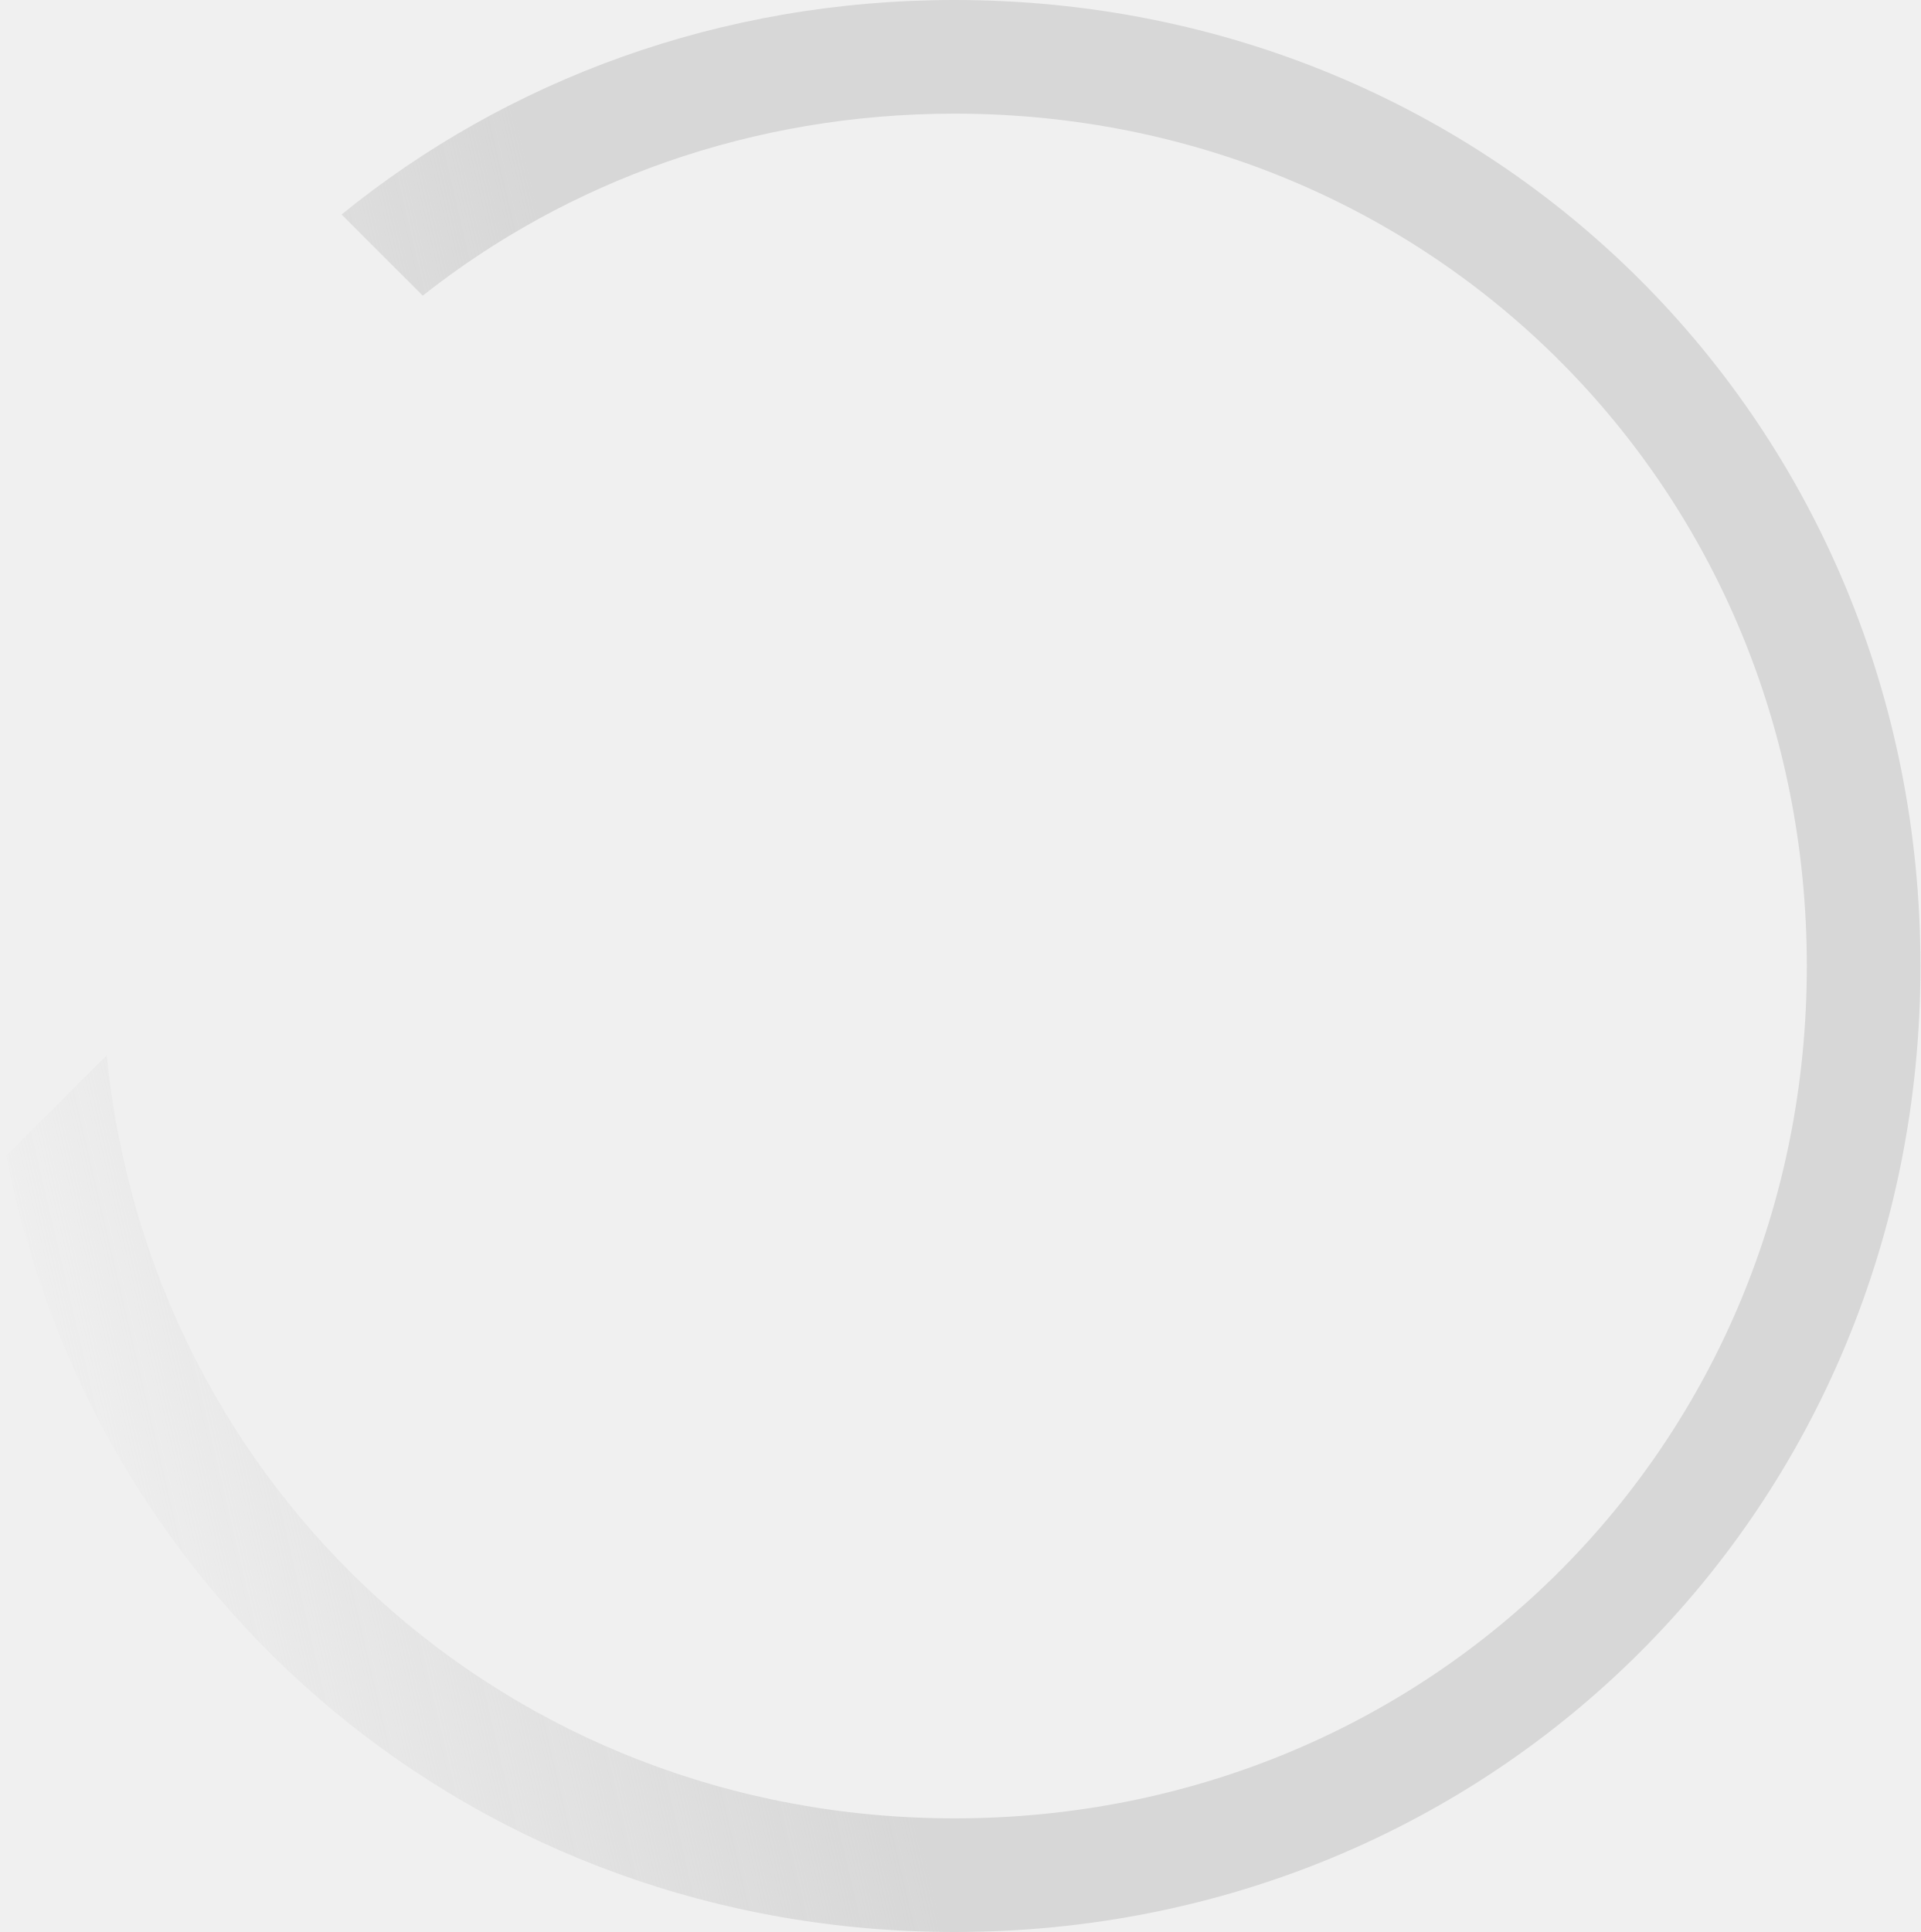
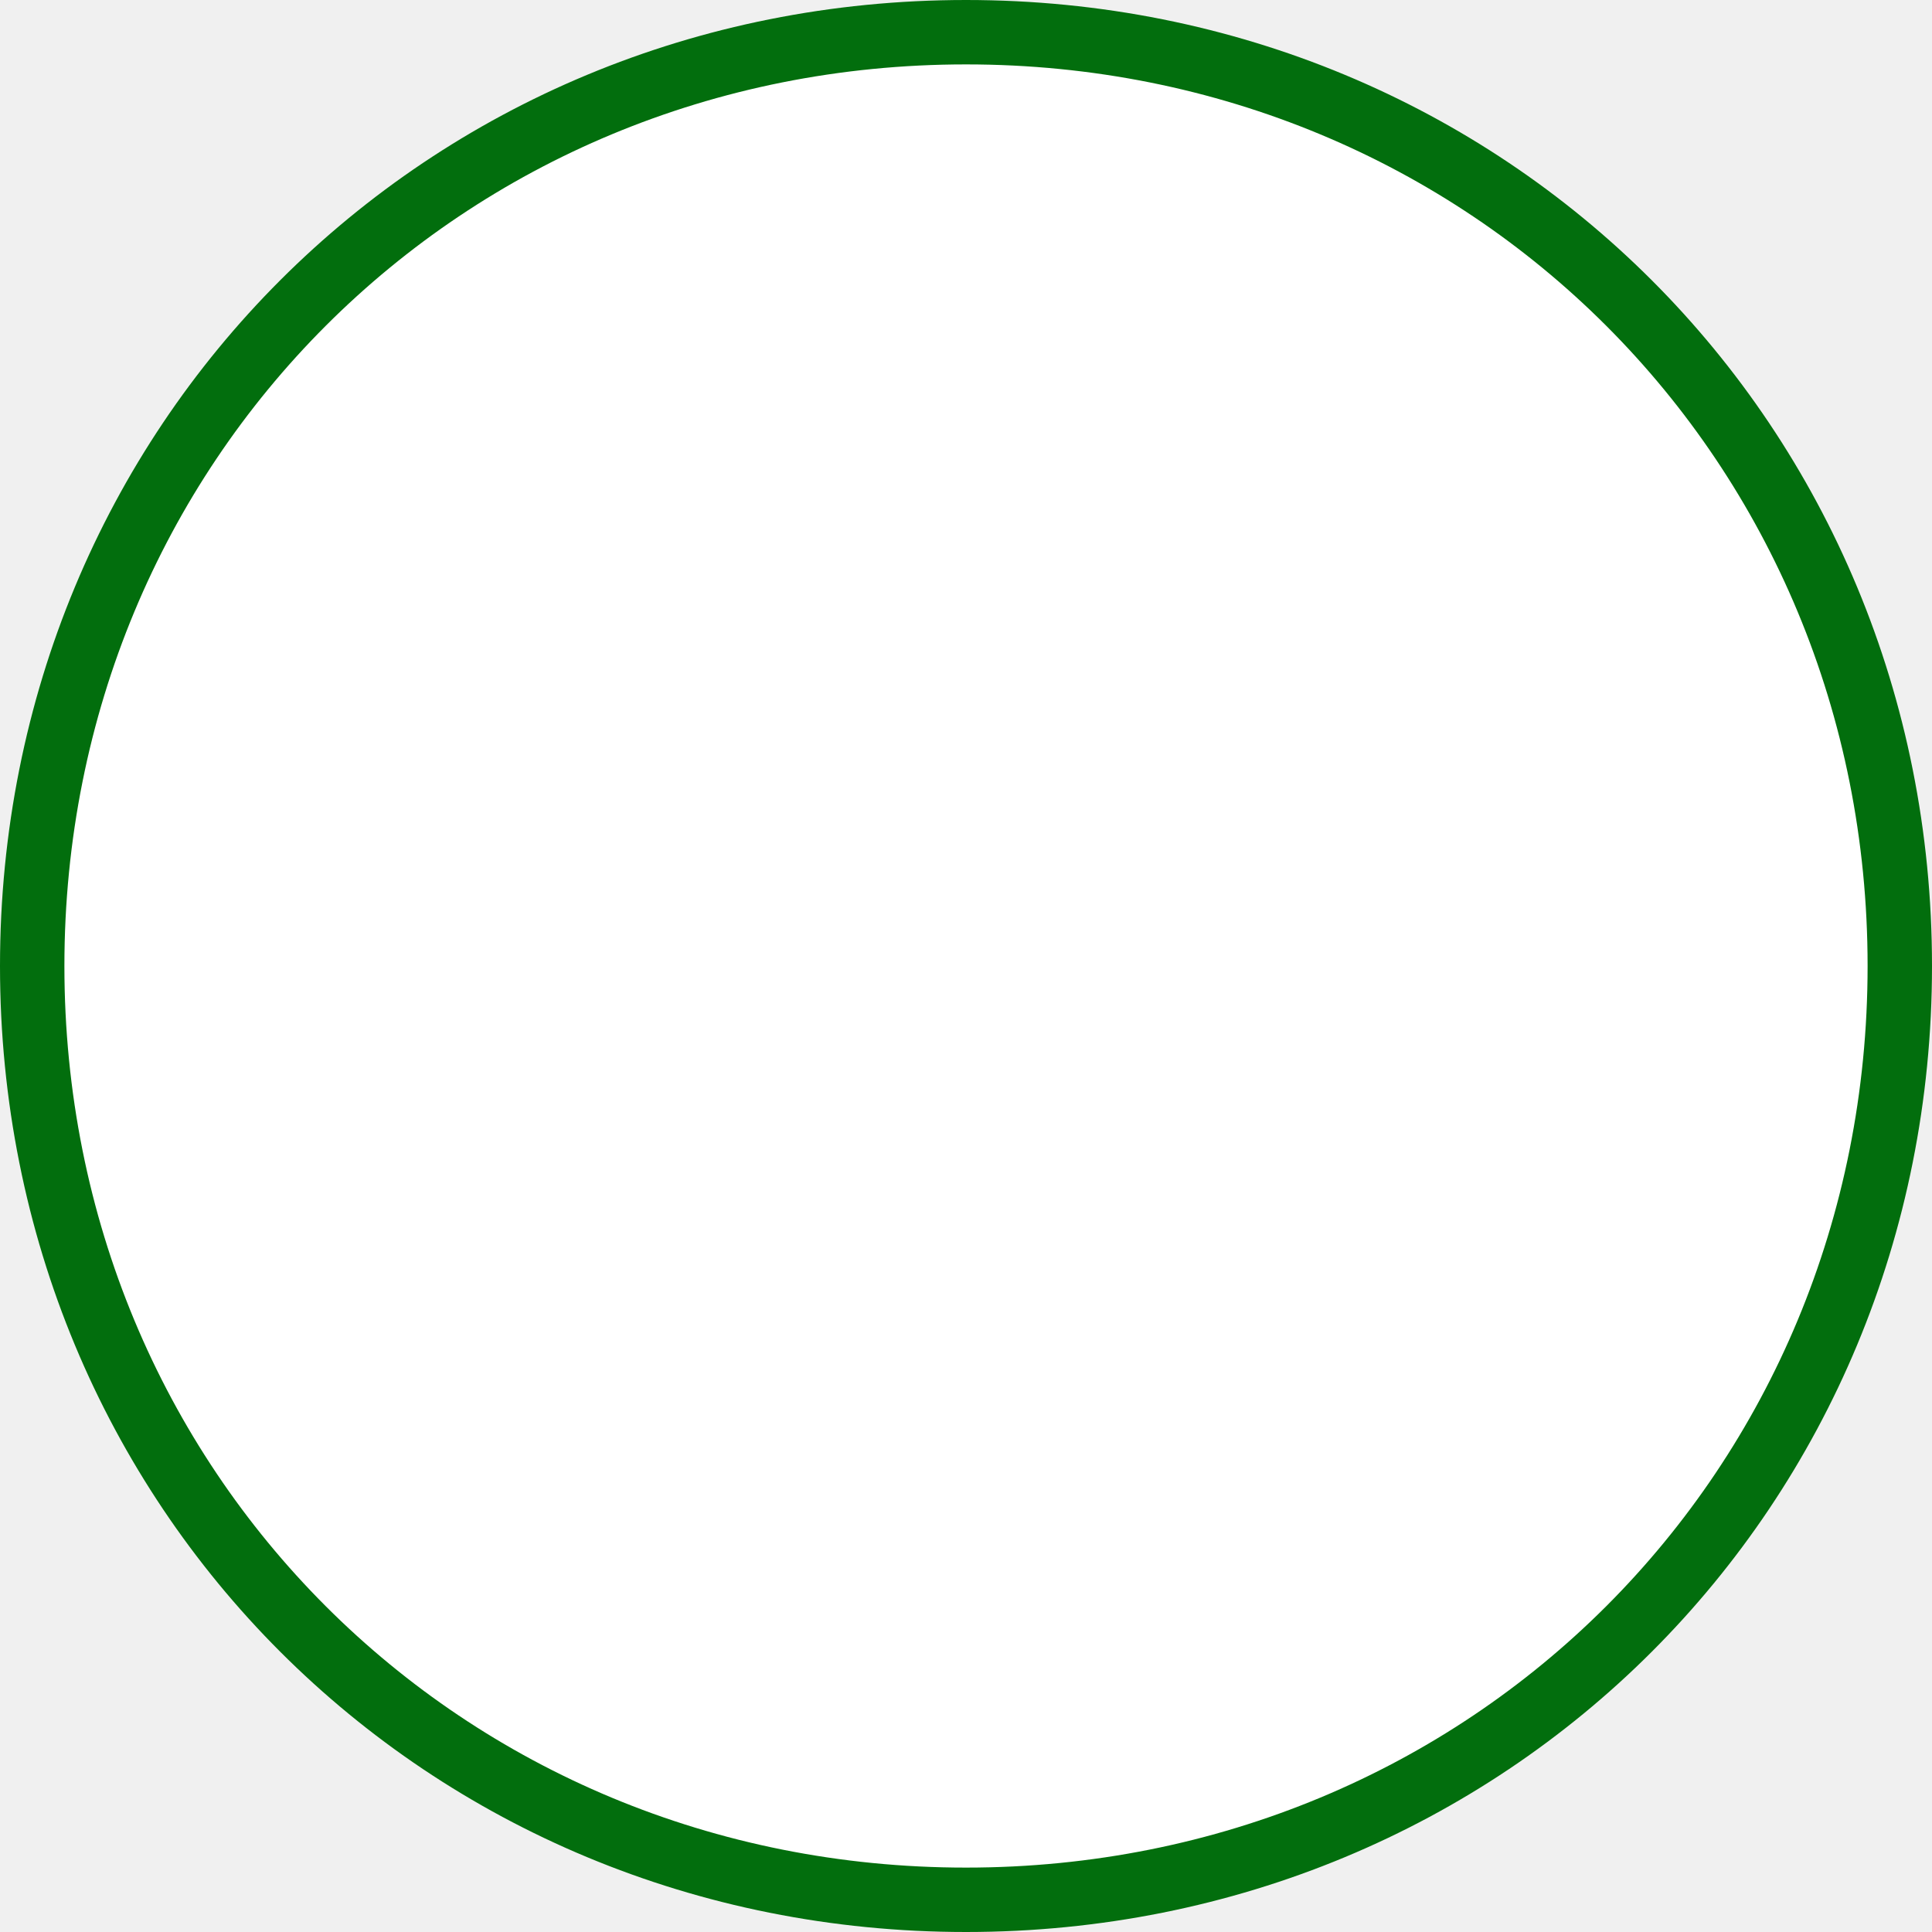
- <svg xmlns="http://www.w3.org/2000/svg" version="1.1" width="169px" height="170px">
-   <defs>
-     <linearGradient gradientUnits="userSpaceOnUse" x1="-19.947" y1="33.263" x2="47.158" y2="17.474" id="LinearGradient964">
-       <stop id="Stop965" stop-color="#d7d7d7" stop-opacity="0" offset="0" />
-       <stop id="Stop966" stop-color="#d7d7d7" offset="1" />
-     </linearGradient>
-   </defs>
-   <g transform="matrix(1 0 0 1 -891 -372 )">
-     <path d="M 0.573 101.673  L 9.39 92.856  C 13.211 131.043  44.657 160  84 160  C 126 160  159 127  159 85  C 159 43  126 10  84 10  C 66.165 10  49.953 15.951  37.201 26.014  L 30.059 18.872  C 44.645 7.029  63.364 0  84 0  C 131.6 0  169 37.4  169 85  C 169 132.6  131.6 170  84 170  C 42.121 170  8.137 141.049  0.573 101.673  Z " fill-rule="nonzero" fill="url(#LinearGradient964)" stroke="none" transform="matrix(1 0 0 1 891 372 )" />
+ <svg xmlns="http://www.w3.org/2000/svg" version="1.1" width="60px" height="60px">
+   <g transform="matrix(1 0 0 1 0 -1 )">
+     <path d="M 30 2  C 46.24 2  59 14.76  59 31  C 59 47.24  46.24 60  30 60  C 13.76 60  1 47.24  1 31  C 1 14.76  13.76 2  30 2  Z " fill-rule="nonzero" fill="#ffffff" stroke="none" />
+     <path d="M 30 2  C 46.24 2  59 14.76  59 31  C 59 47.24  46.24 60  30 60  C 13.76 60  1 47.24  1 31  C 1 14.76  13.76 2  30 2  Z " stroke-width="2" stroke="#026e0d" fill="none" />
  </g>
</svg>
